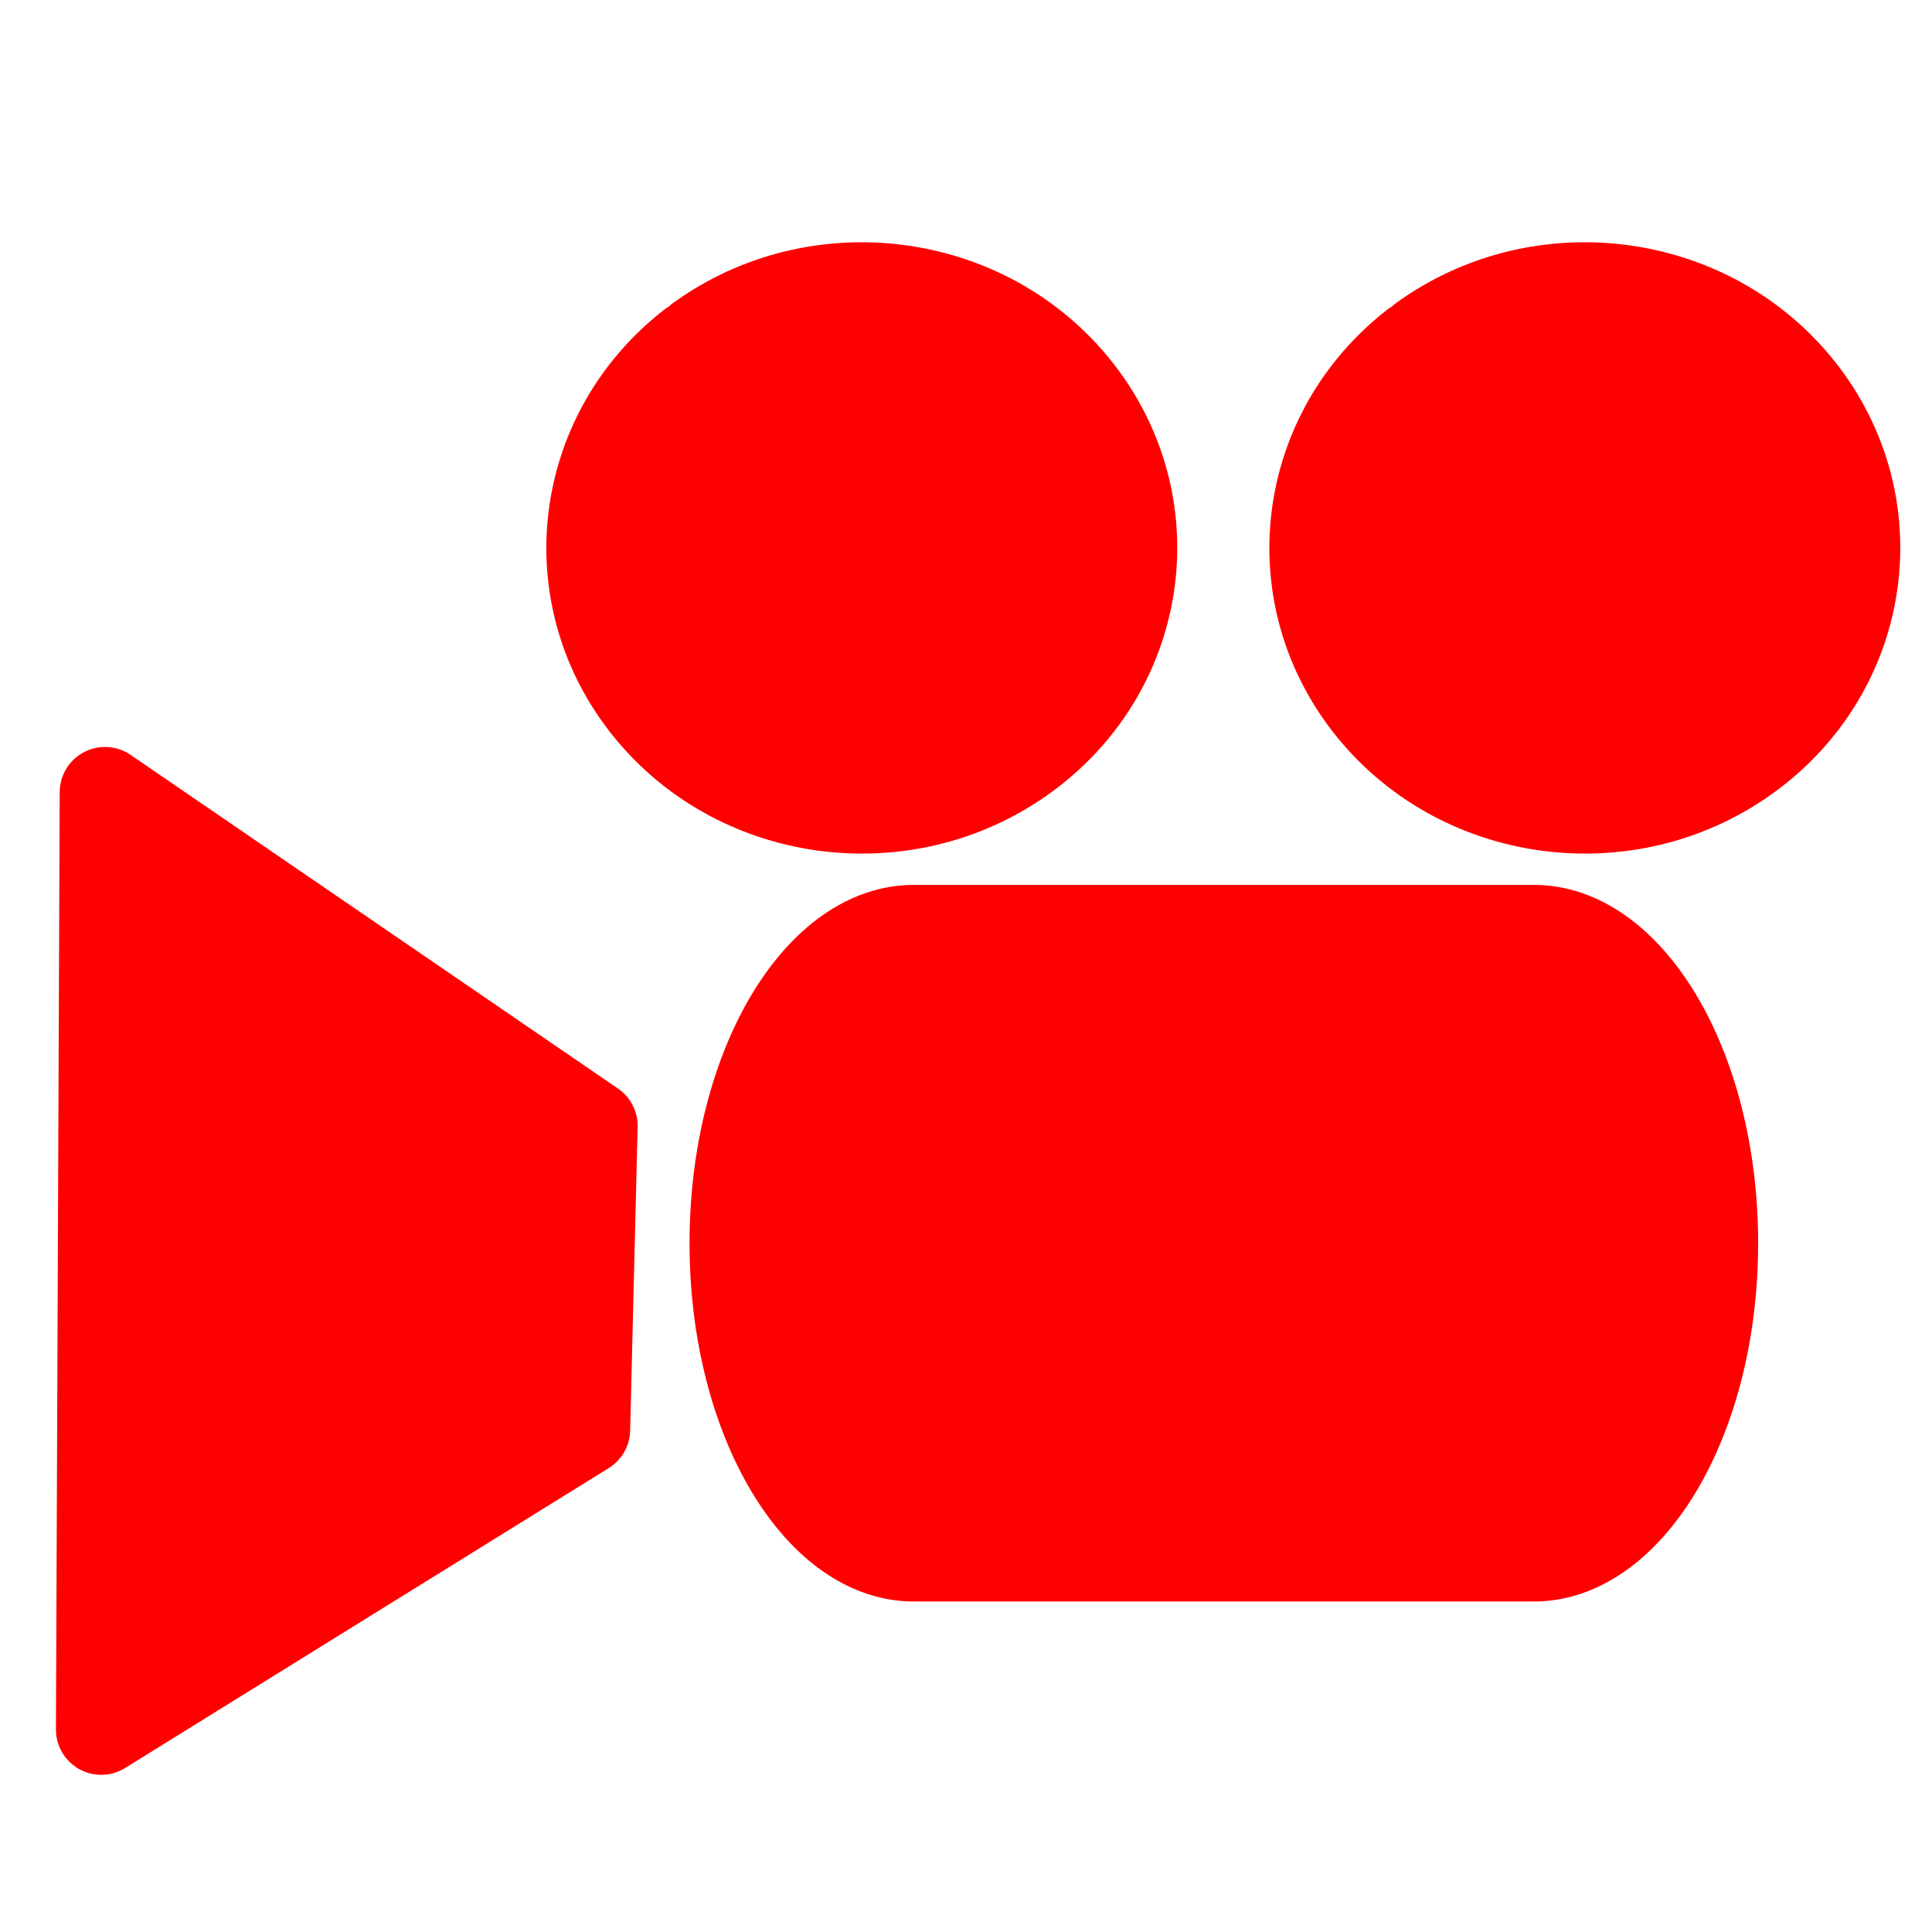
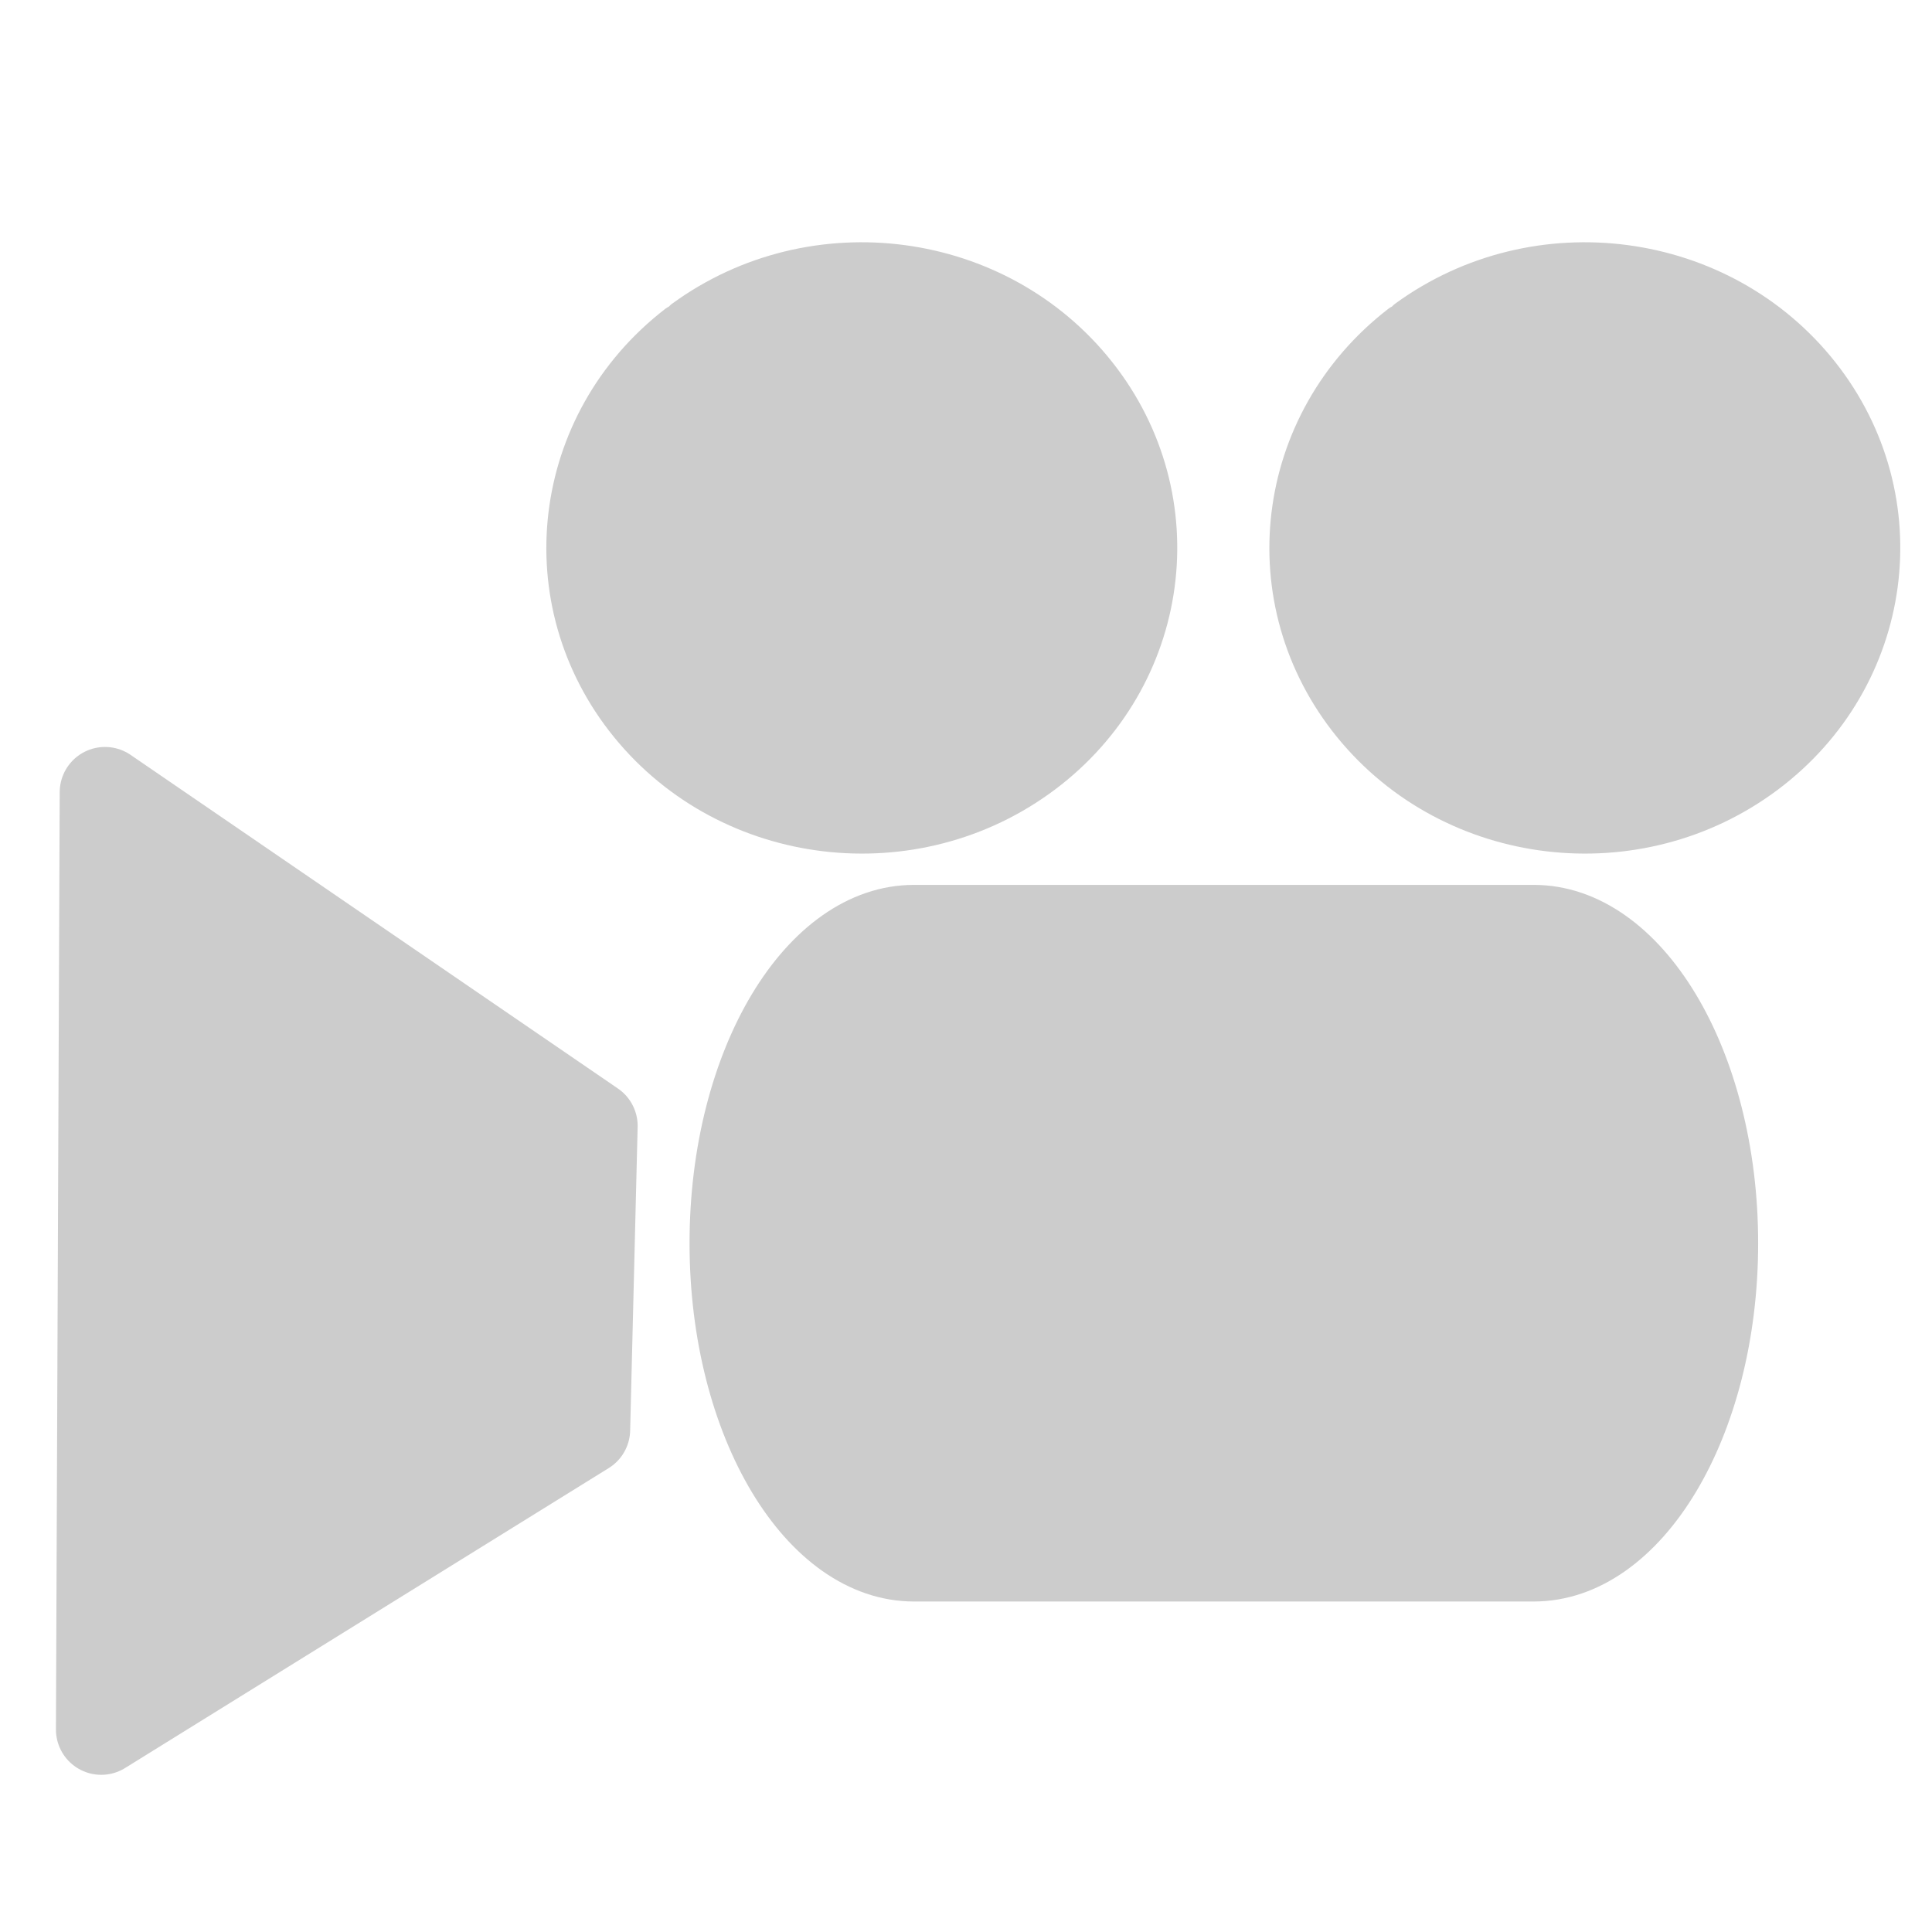
<svg xmlns="http://www.w3.org/2000/svg" width="64px" height="64px" id="svg2993" version="1.1">
  <defs id="defs2995" />
  <g id="layer1">
-     <rect style="fill:#ff0000;fill-rule:evenodd;stroke:#ff0000;stroke-width:1.492;stroke-linecap:butt;stroke-linejoin:round;stroke-miterlimit:4;stroke-opacity:1;stroke-dasharray:none;stroke-dashoffset:0" id="rect3001" width="33.907" height="22.247" x="23.588" y="30.059" rx="6.689" ry="22.247" />
-     <g id="g3832" style="stroke-width:1.492;stroke-miterlimit:4;stroke-dasharray:none;stroke-dashoffset:0;fill:#ff0000;stroke:#ff0000">
-       <path d="m 16.772,16.573 a 5.752,5.621 0 1 1 -0.128,0.097 l 3.599,4.384 z" id="path3773-5" style="fill:#ff0000;fill-opacity:1;stroke:#ff0000;stroke-width:0.889;stroke-linejoin:round;stroke-miterlimit:4;stroke-opacity:1;stroke-dasharray:none;stroke-dashoffset:0" transform="matrix(1.686367,0,0,1.669305,18.37989,-17.00956)" />
-       <path d="m 16.772,16.573 a 5.752,5.621 0 1 1 -0.128,0.097 l 3.599,4.384 z" id="path3773-5-9" style="fill:#ff0000;fill-opacity:1;stroke:#ff0000;stroke-width:0.889;stroke-linejoin:round;stroke-miterlimit:4;stroke-opacity:1;stroke-dasharray:none;stroke-dashoffset:0" transform="matrix(1.686367,0,0,1.669305,-5.571337,-17.00956)" />
+     <rect style="fill:#cccccc;fill-rule:evenodd;stroke:#cccccc;stroke-width:1.492;stroke-linecap:butt;stroke-linejoin:round;stroke-miterlimit:4;stroke-opacity:1;stroke-dasharray:none;stroke-dashoffset:0;fill-opacity:1" id="rect3001" width="33.907" height="22.247" x="23.588" y="30.059" rx="6.689" ry="22.247" />
+     <g id="g3832" style="stroke-width:1.492;stroke-miterlimit:4;stroke-dasharray:none;stroke-dashoffset:0;fill:#cccccc;stroke:#cccccc;fill-opacity:1">
+       <path d="m 16.772,16.573 a 5.752,5.621 0 1 1 -0.128,0.097 l 3.599,4.384 z" id="path3773-5" style="fill:#cccccc;fill-opacity:1;stroke:#cccccc;stroke-width:0.889;stroke-linejoin:round;stroke-miterlimit:4;stroke-opacity:1;stroke-dasharray:none;stroke-dashoffset:0" transform="matrix(1.686367,0,0,1.669305,18.37989,-17.00956)" />
+       <path d="m 16.772,16.573 a 5.752,5.621 0 1 1 -0.128,0.097 l 3.599,4.384 z" id="path3773-5-9" style="fill:#cccccc;fill-opacity:1;stroke:#cccccc;stroke-width:0.889;stroke-linejoin:round;stroke-miterlimit:4;stroke-opacity:1;stroke-dasharray:none;stroke-dashoffset:0" transform="matrix(1.686367,0,0,1.669305,-5.571337,-17.00956)" />
    </g>
-     <path style="fill:#ff0000;stroke:#ff0000;stroke-width:3;stroke-linecap:butt;stroke-linejoin:round;stroke-miterlimit:4;stroke-opacity:1;stroke-dasharray:none" d="M 19.623,37.297 3.478,26.244 3.353,57.293 19.375,47.357 z" id="path3811" />
+     <path style="fill:#cccccc;stroke:#cccccc;stroke-width:3;stroke-linecap:butt;stroke-linejoin:round;stroke-miterlimit:4;stroke-opacity:1;stroke-dasharray:none;fill-opacity:1" d="M 19.623,37.297 3.478,26.244 3.353,57.293 19.375,47.357 z" id="path3811" />
  </g>
</svg>
